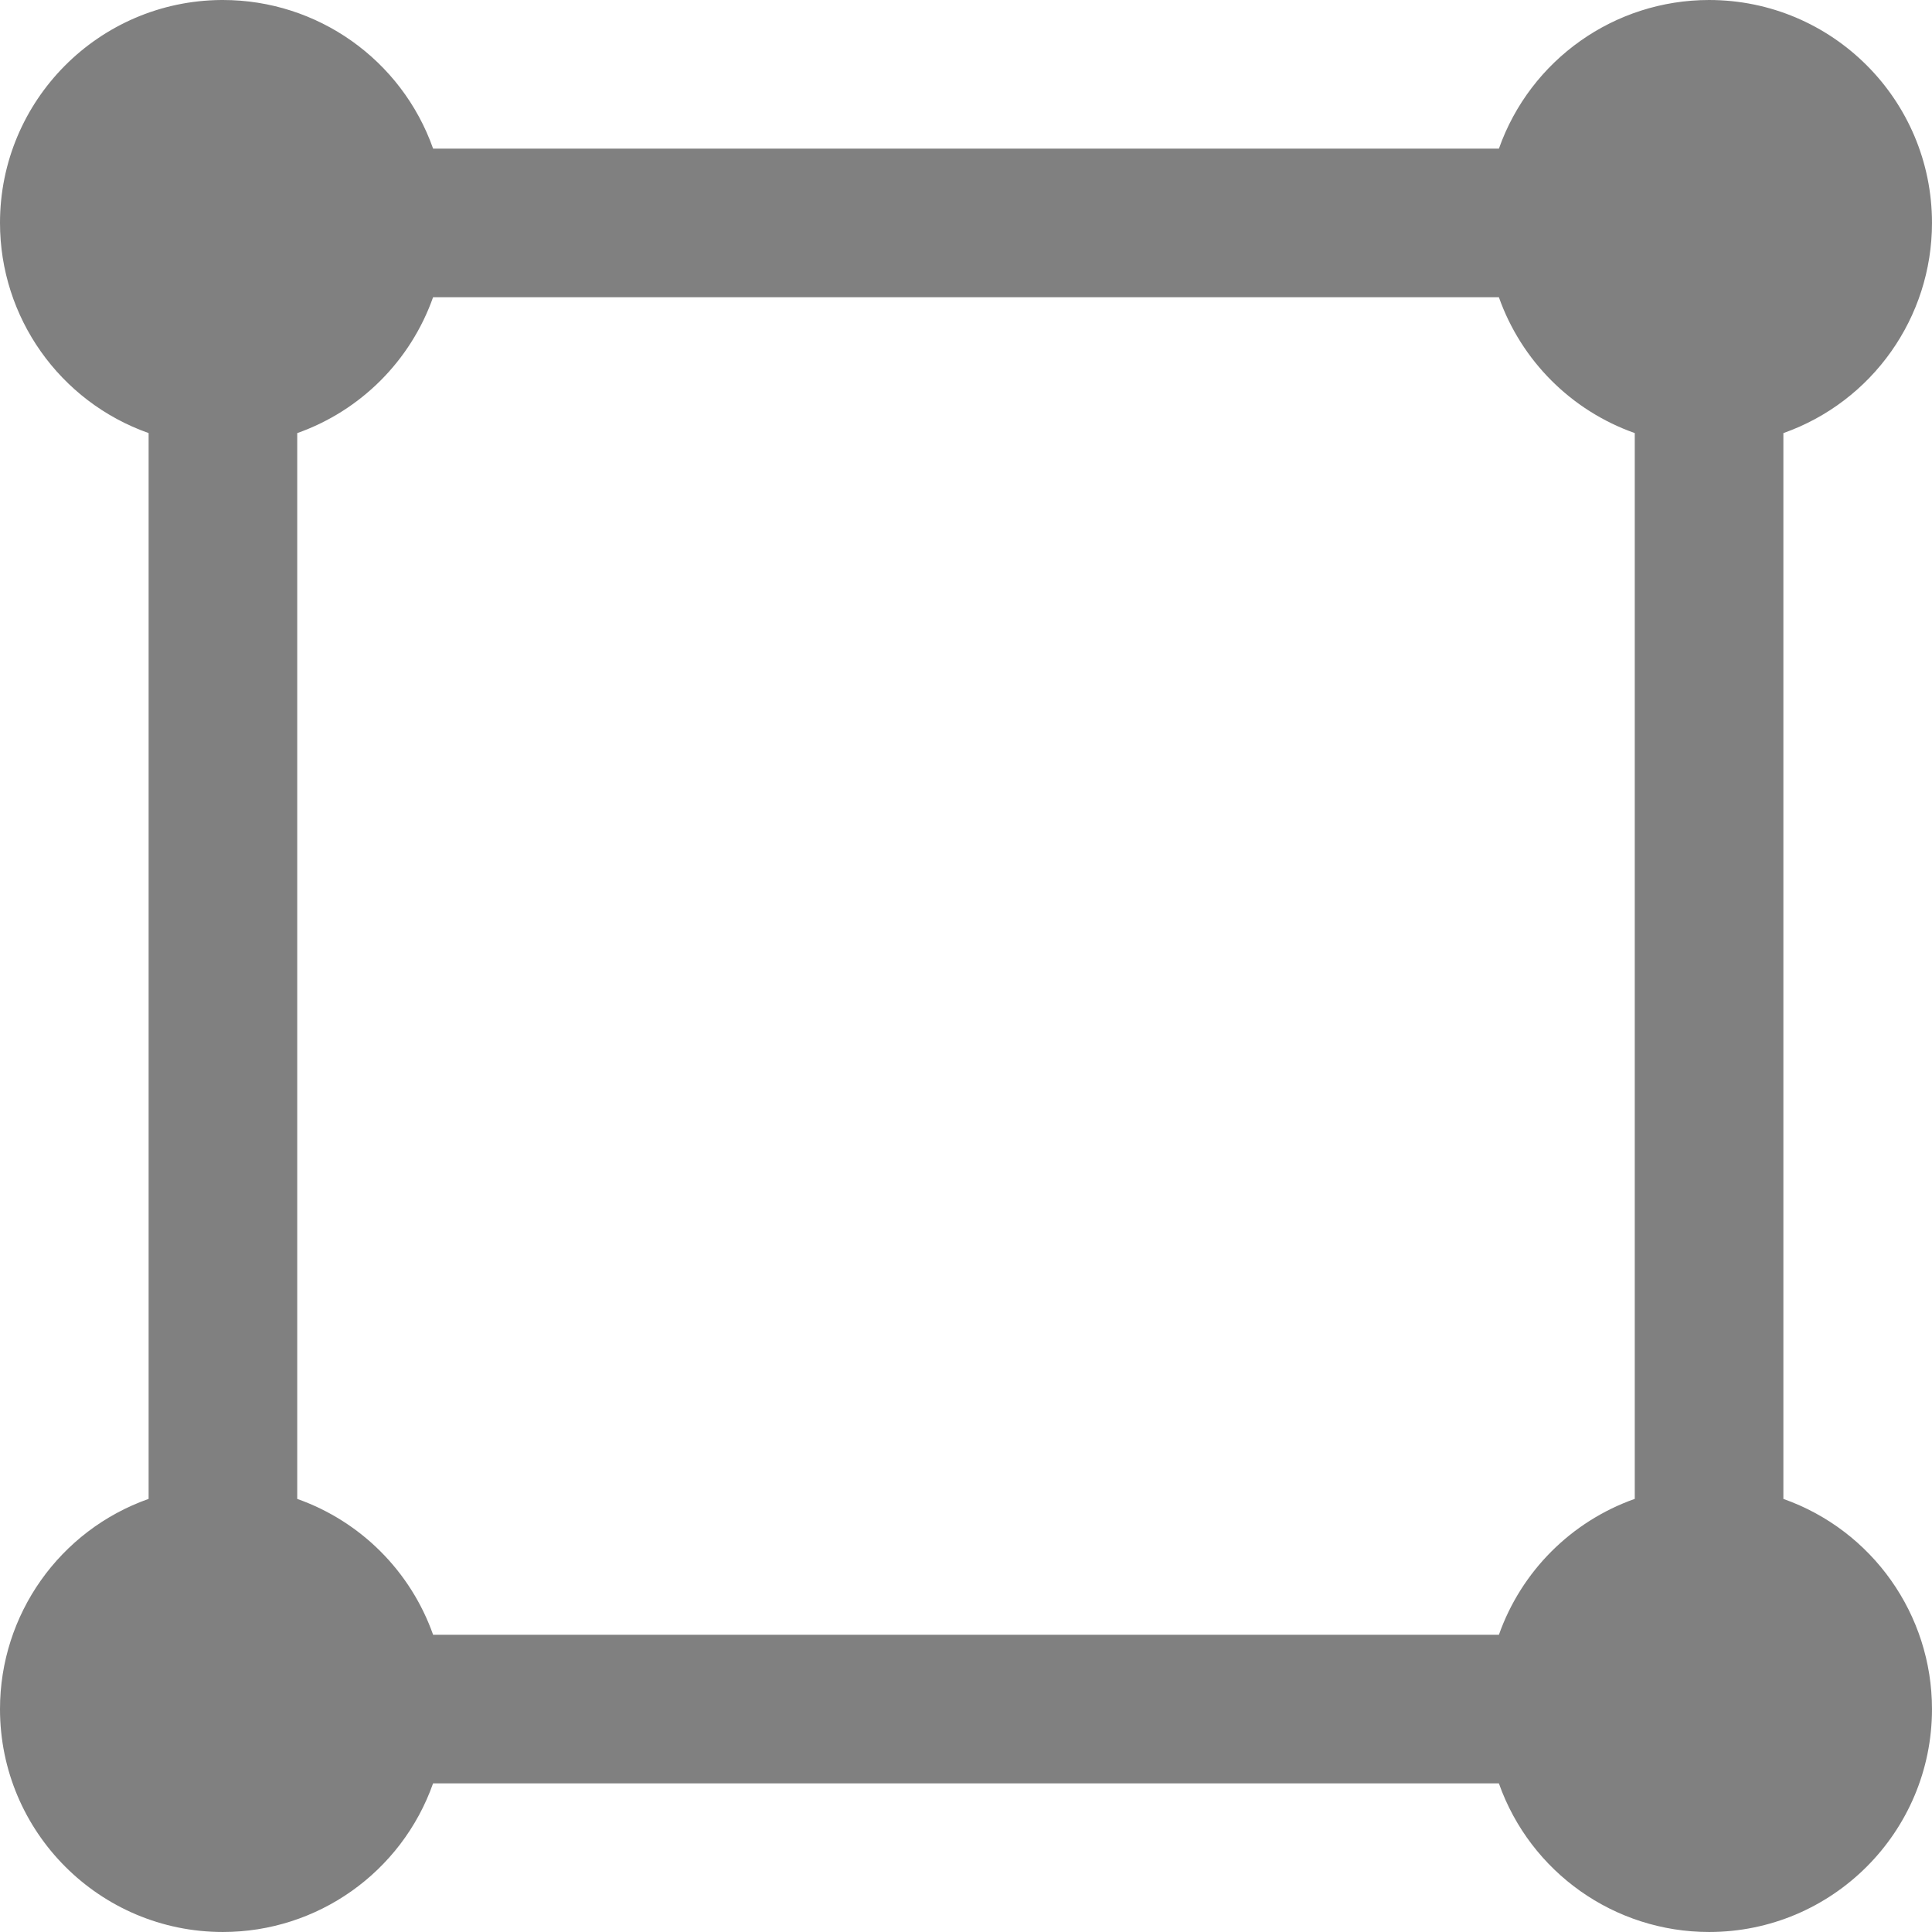
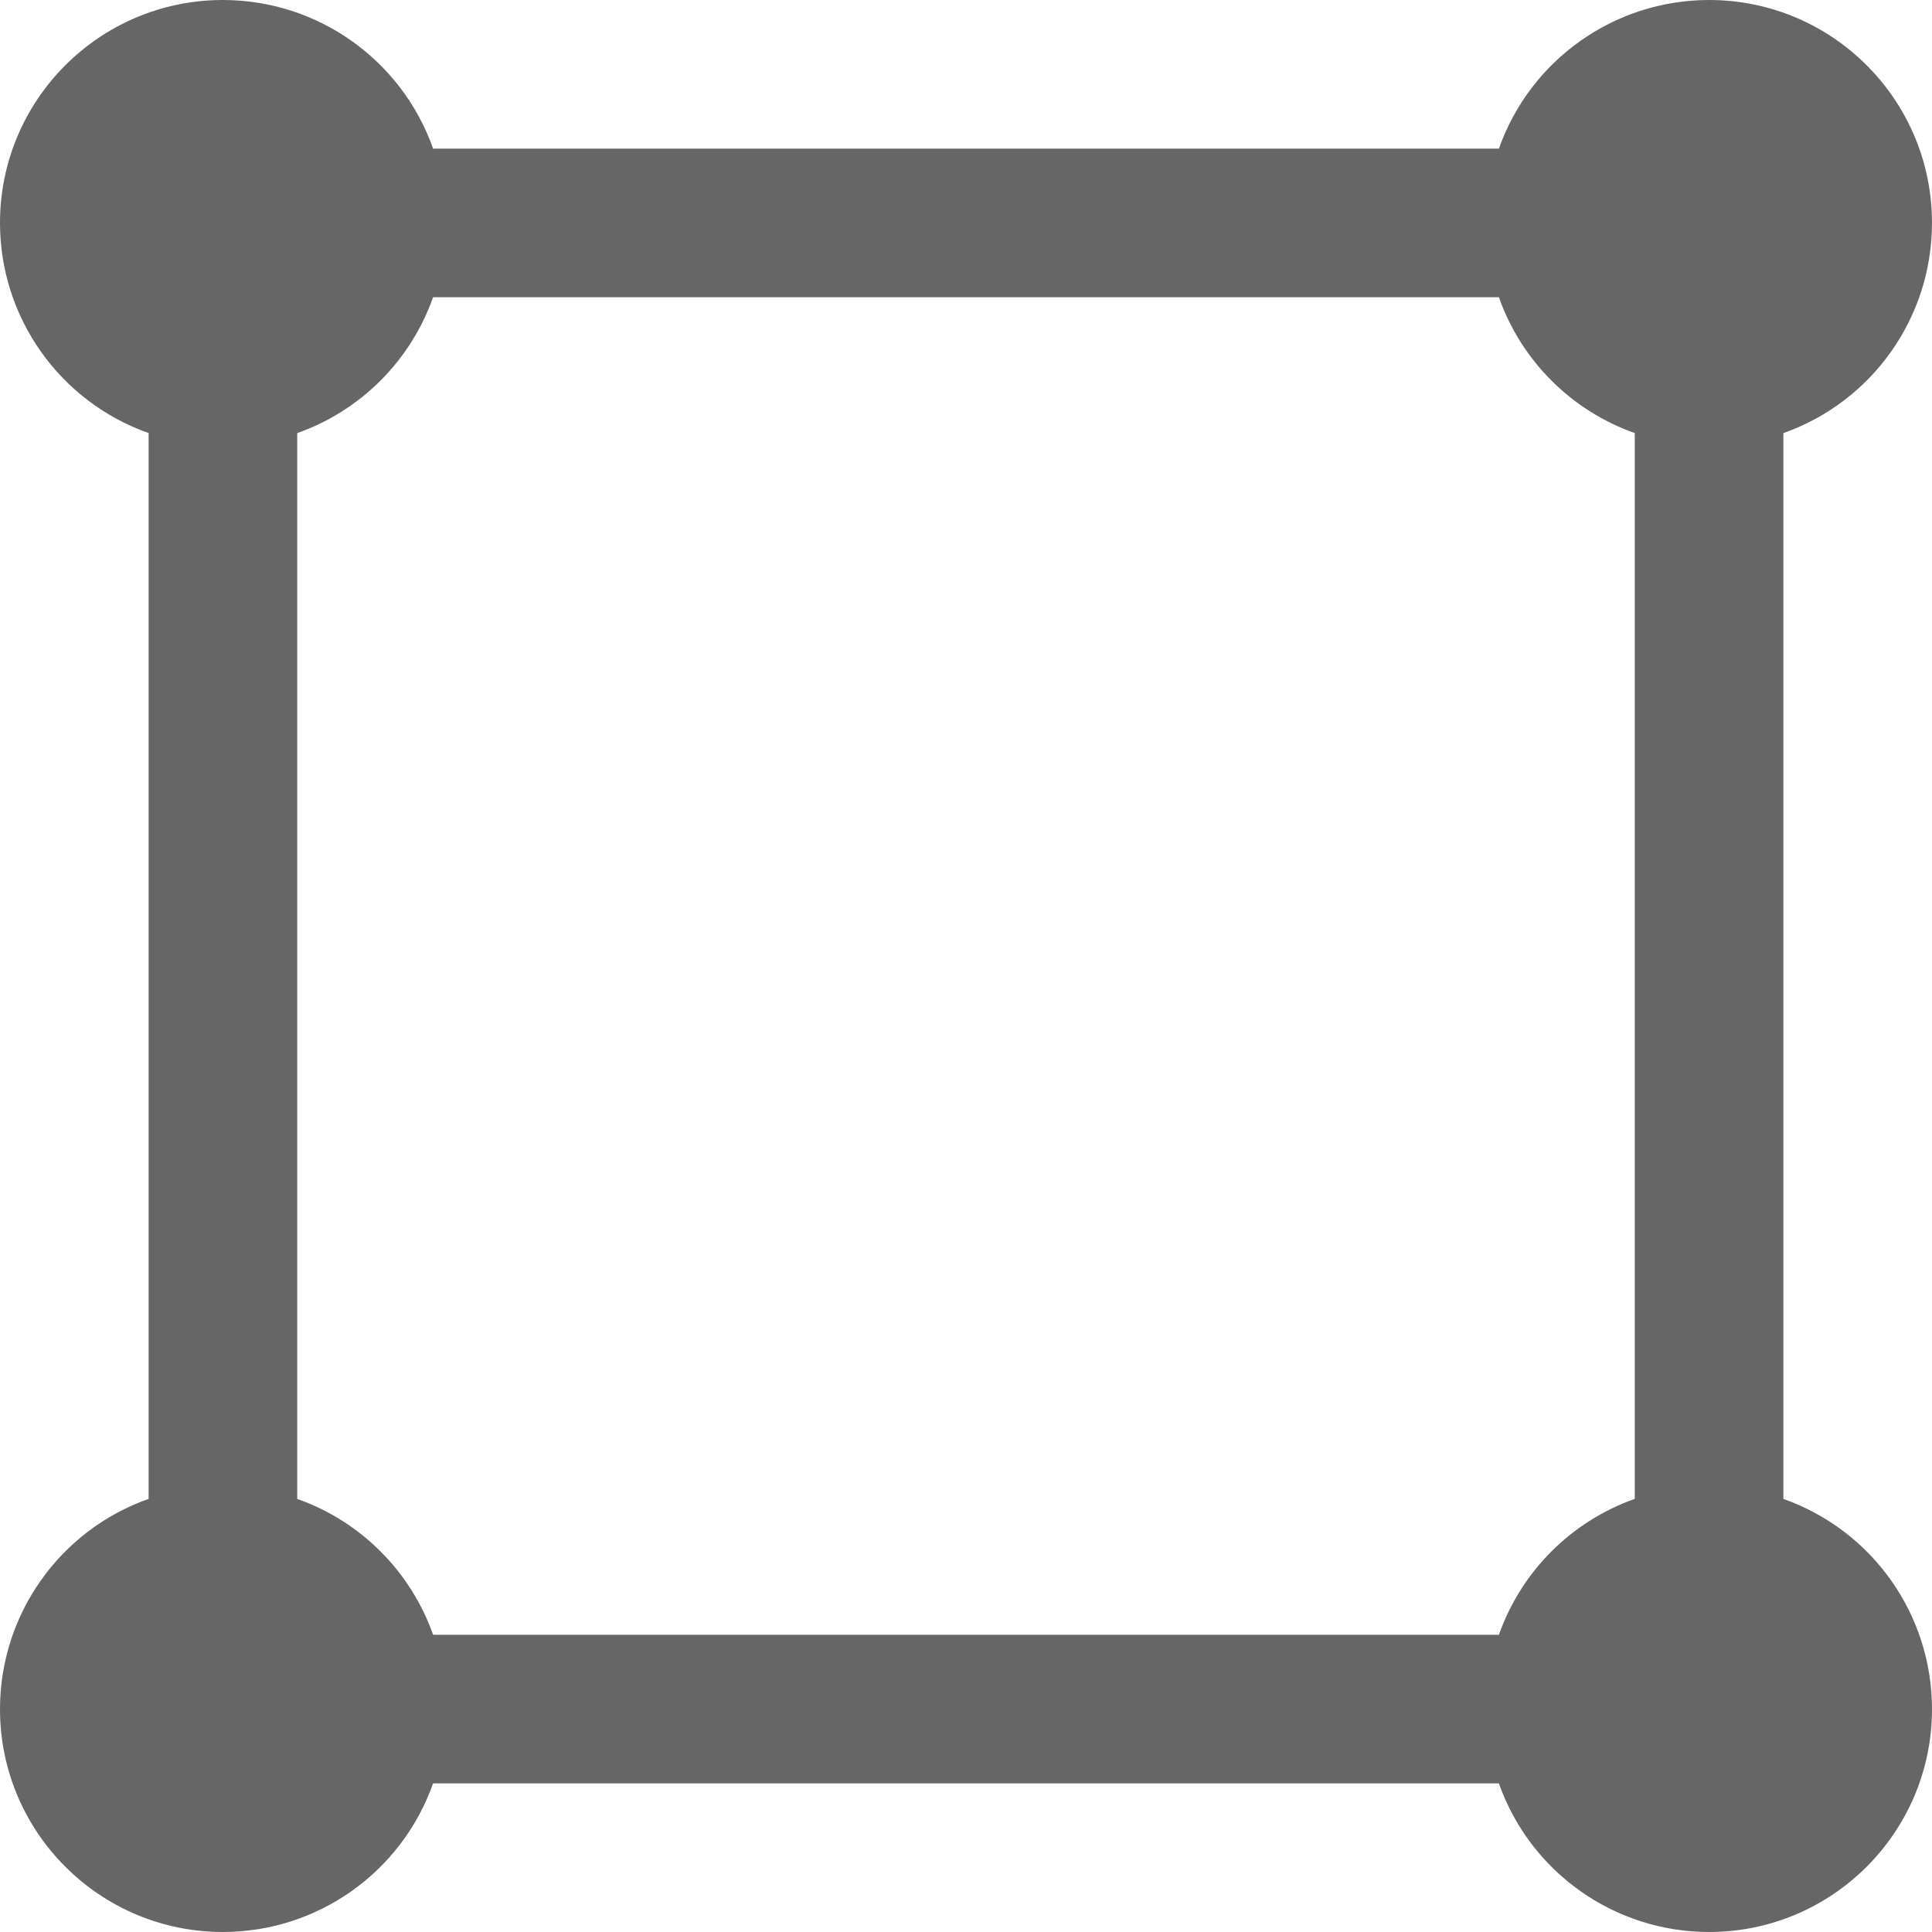
- <svg xmlns="http://www.w3.org/2000/svg" width="130" height="130" viewBox="0 0 34.396 34.396" version="1.1" id="svg845">
+ <svg xmlns="http://www.w3.org/2000/svg" id="svg845" version="1.1" viewBox="0 0 34.396 34.396" height="130" width="130">
  <defs id="defs839" />
-   <g id="layer1" transform="translate(0,2.8294168e-5)">
-     <path id="path1408" style="fill:#808080;stroke-width:1.522" d="M 14.887,0 A 15,15 0 0 0 0,15 15,15 0 0 0 10,29.141 V 100.857 A 15,15 0 0 0 0,115 15,15 0 0 0 15,130 15,15 0 0 0 29.141,120 H 100.857 A 15,15 0 0 0 115,130 15,15 0 0 0 130,115 15,15 0 0 0 120,100.859 V 29.143 A 15,15 0 0 0 130,15 15,15 0 0 0 115,0 15,15 0 0 0 100.859,10 H 29.143 A 15,15 0 0 0 15,0 15,15 0 0 0 14.887,0 Z M 29.141,20 H 100.857 A 15,15 0 0 0 110,29.141 V 100.857 A 15,15 0 0 0 100.859,110 H 29.143 A 15,15 0 0 0 20,100.859 V 29.143 A 15,15 0 0 0 29.141,20 Z" transform="scale(0.2645833)" />
+   <g transform="translate(0,2.8294168e-5)" id="layer1">
+     <path transform="scale(0.2645833)" d="M 14.887,0 A 15,15 0 0 0 0,15 15,15 0 0 0 10,29.141 V 100.857 A 15,15 0 0 0 0,115 15,15 0 0 0 15,130 15,15 0 0 0 29.141,120 H 100.857 A 15,15 0 0 0 115,130 15,15 0 0 0 130,115 15,15 0 0 0 120,100.859 V 29.143 A 15,15 0 0 0 130,15 15,15 0 0 0 115,0 15,15 0 0 0 100.859,10 H 29.143 A 15,15 0 0 0 15,0 15,15 0 0 0 14.887,0 Z M 29.141,20 H 100.857 A 15,15 0 0 0 110,29.141 V 100.857 A 15,15 0 0 0 100.859,110 H 29.143 A 15,15 0 0 0 20,100.859 V 29.143 A 15,15 0 0 0 29.141,20 Z" style="fill:#666666;stroke-width:1.522" id="path1408" />
  </g>
</svg>
